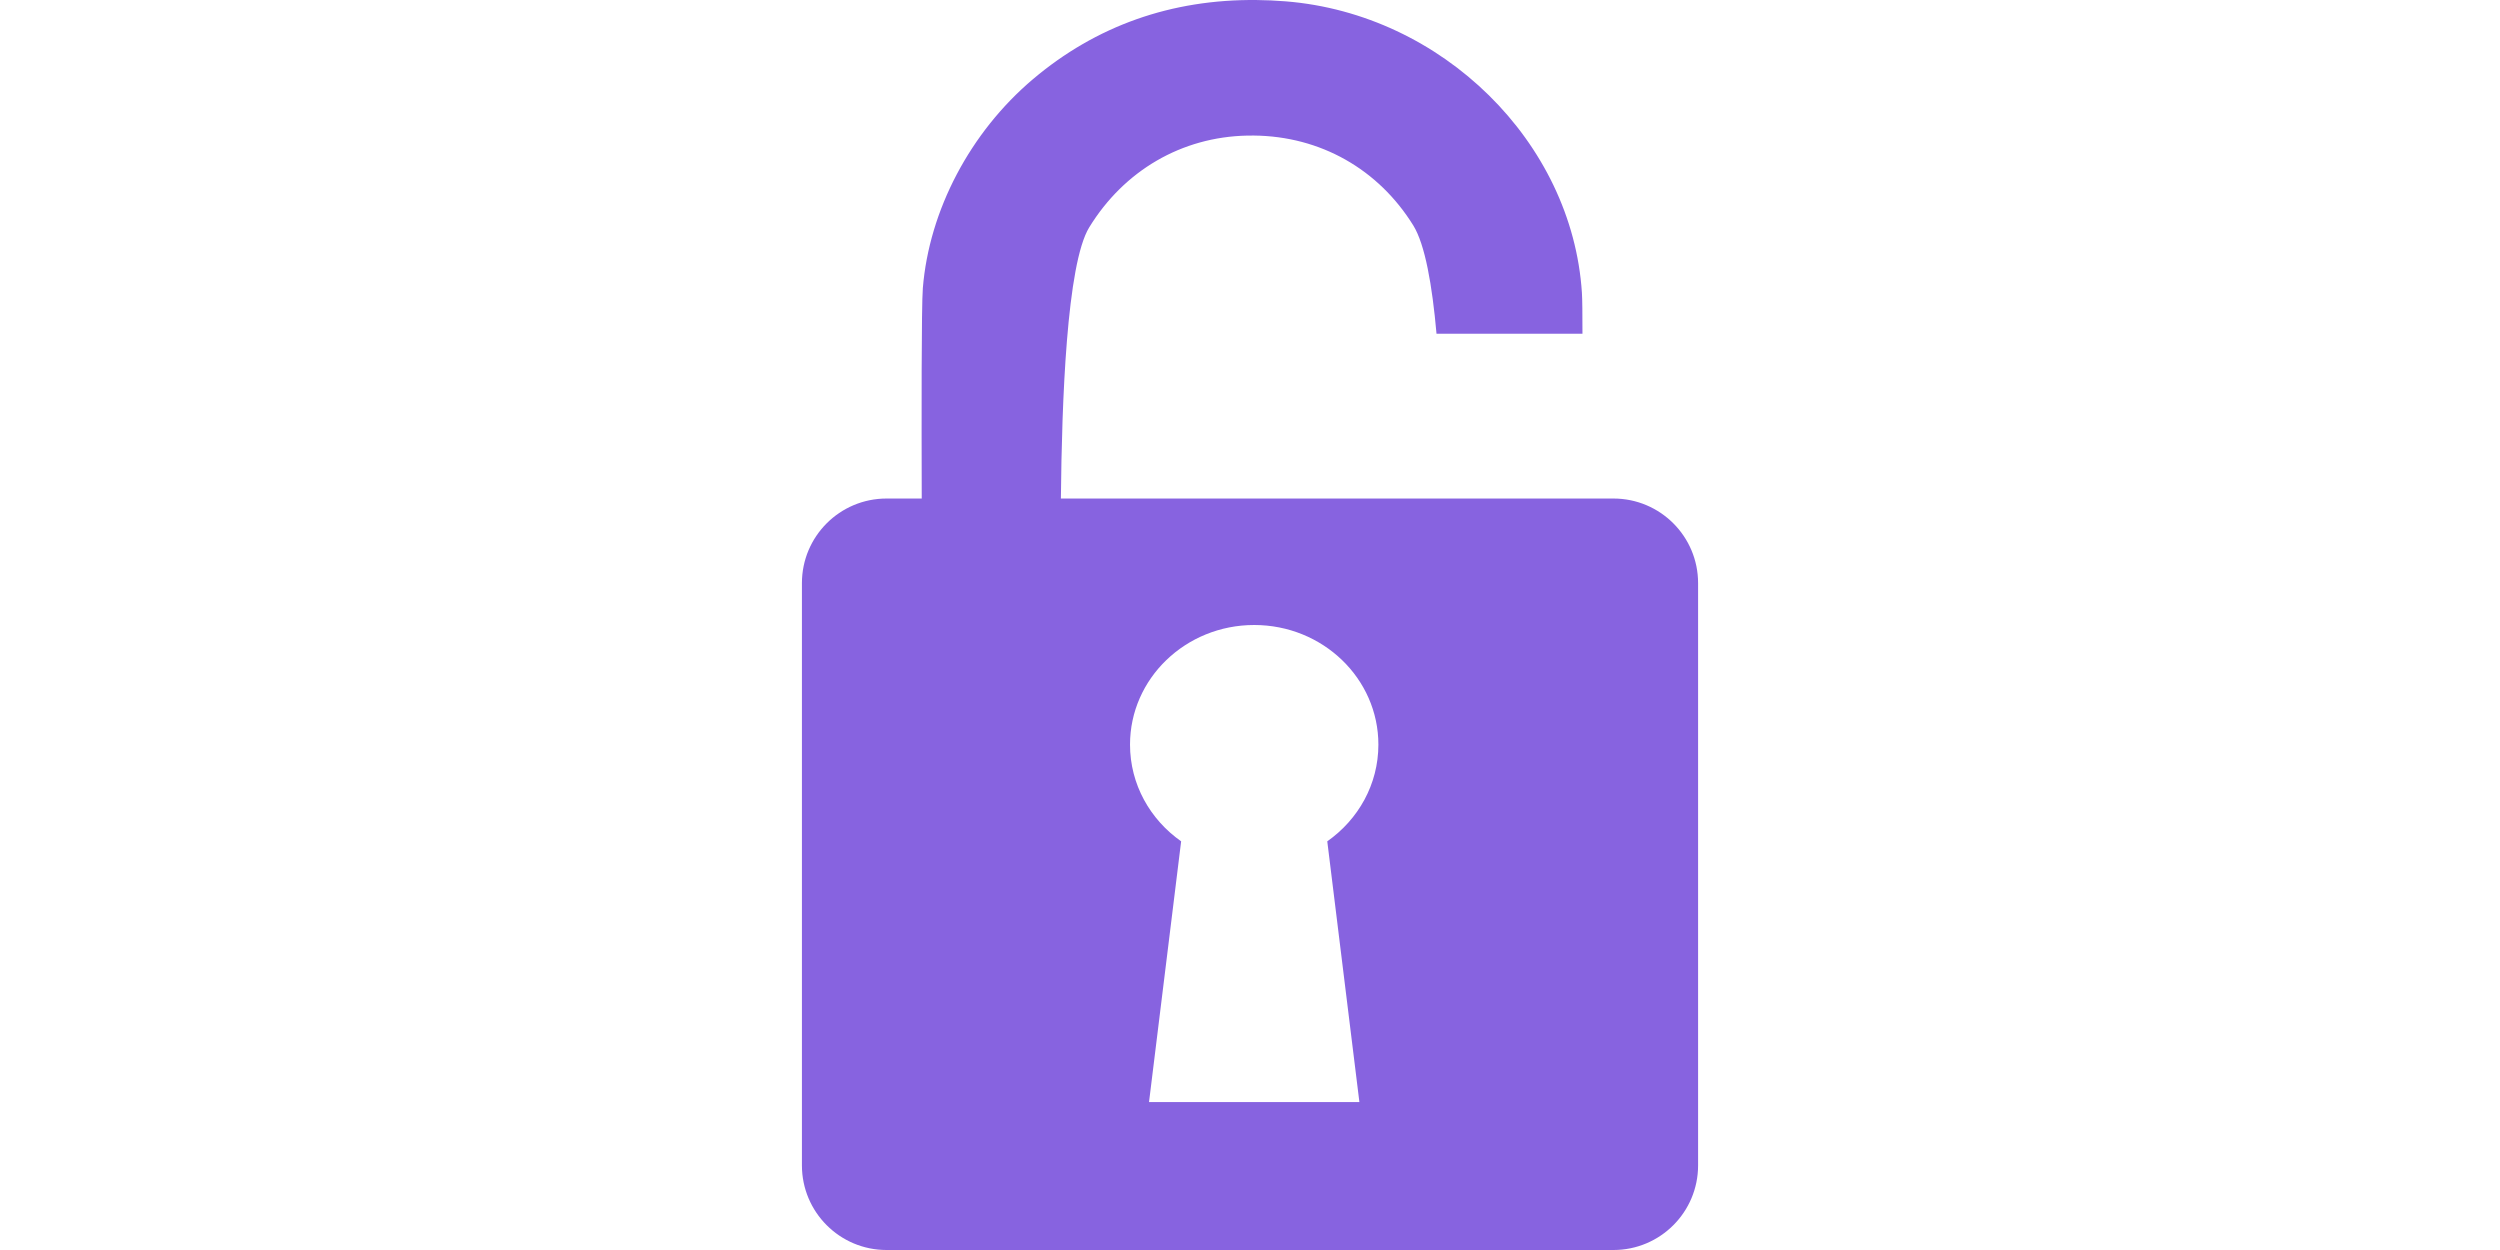
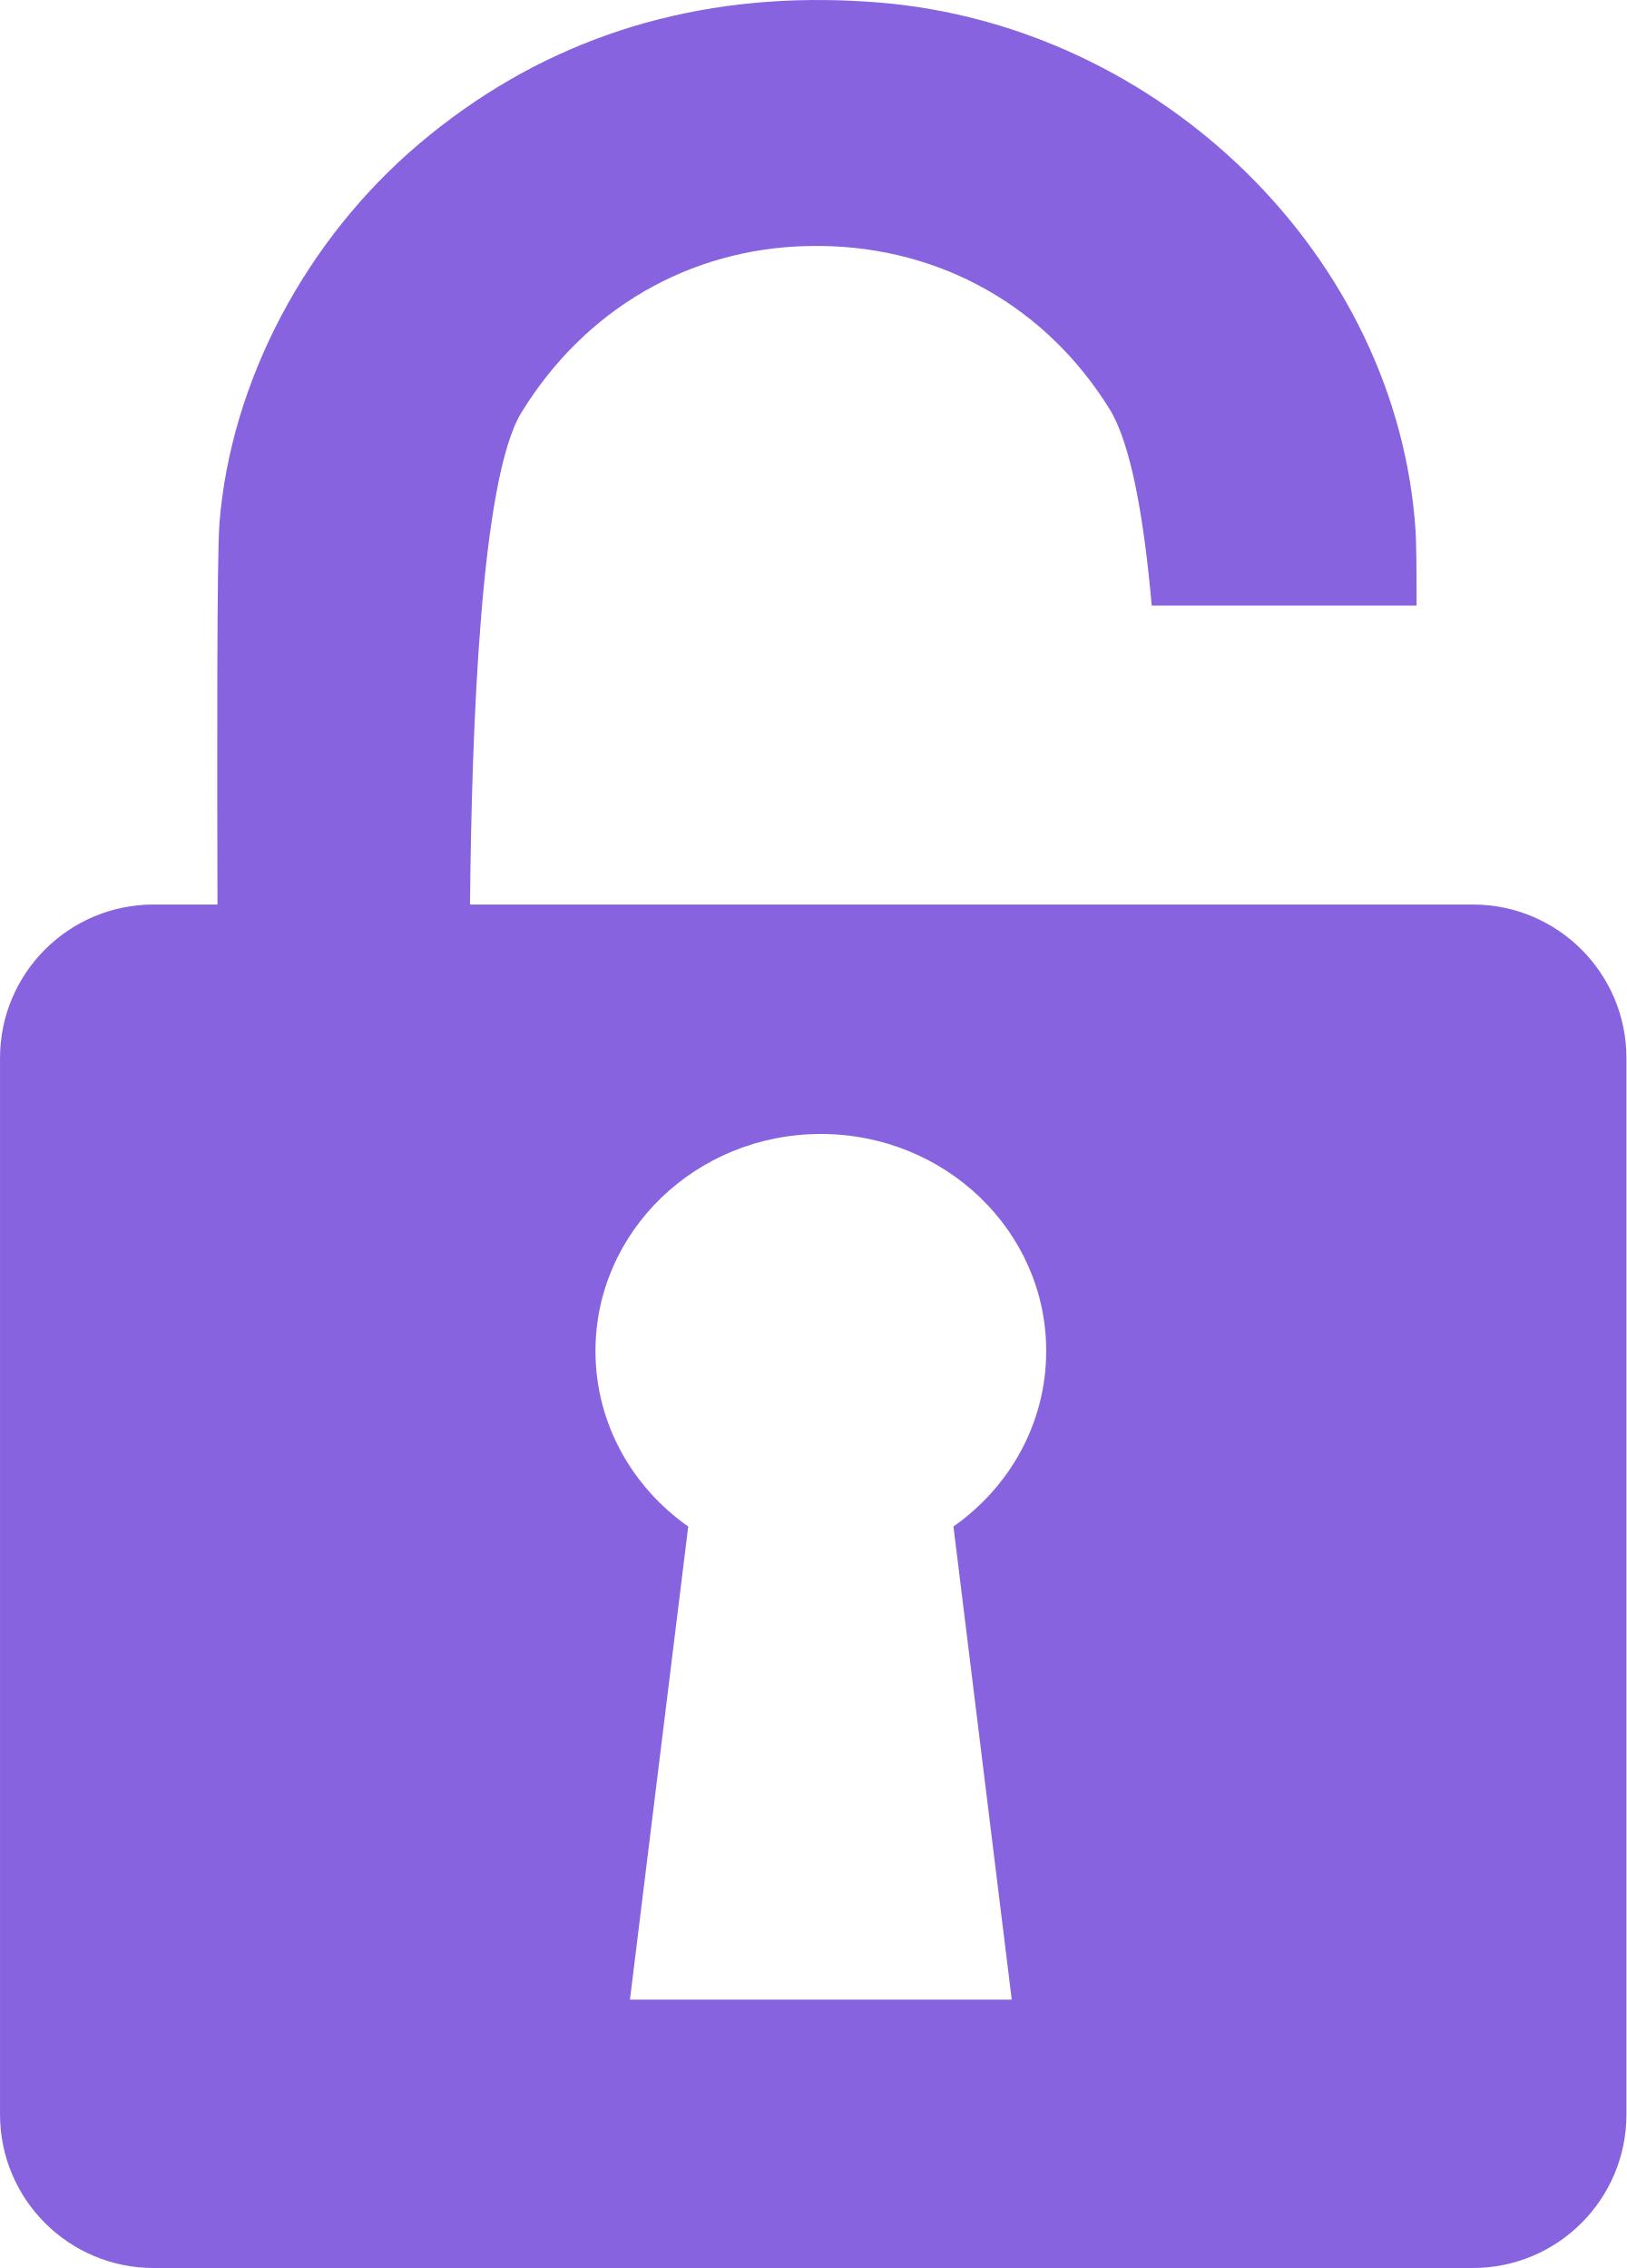
- <svg xmlns="http://www.w3.org/2000/svg" version="1.1" id="Layer_1" x="0px" y="0px" viewBox="-225 -112.5 500 250" enable-background="new -225 -112.5 500 250" xml:space="preserve">
-   <g>
-     <g>
-       <path fill="#8763E0" d="M97.695-12.794H93.167h-1.995H63.461H58.333h-71.154     c0.188-19.393,1.164-46.906,5.67-54.243     C-0.162-78.418,11.344-85.104,24.417-85.381c0.465-0.01,0.924-0.012,1.381-0.008     c13.255,0.136,24.871,6.694,31.867,17.99     c2.342,3.781,3.779,11.938,4.638,21.649h29.189     c0.003-3.972-0.028-6.937-0.108-8.182     c-1.944-30.174-27.963-55.78-59.236-58.298     c-1.96-0.157-3.923-0.246-5.833-0.266     c-17.051-0.175-32.1,5.153-44.728,15.834     c-12.531,10.6-20.763,26.223-22.019,41.791     c-0.292,3.621-0.262,26.013-0.222,42.077h-7.039     c-9.347,0-16.923,7.577-16.923,16.923v116.448c0,9.346,7.577,16.923,16.923,16.923     H97.695c9.346,0,16.923-7.577,16.923-16.923V4.129     C114.618-5.217,107.042-12.794,97.695-12.794z M46.879,107.918H4.804l6.424-52.153     C5.033,51.415,1.004,44.375,1.004,36.425c0-13.213,11.12-23.924,24.836-23.925     c13.717,0,24.837,10.711,24.837,23.924c0,7.95-4.028,14.99-10.222,19.341     L46.879,107.918z" />
-     </g>
-   </g>
+ <svg xmlns="http://www.w3.org/2000/svg" enable-background="new -225 -112.5 500 250" height="250" viewBox="-225 -112.5 179.237 250" width="179.237">
+   <path d="m97.695-12.794h-4.528-1.995-27.711-5.128-71.154c.188-19.393 1.164-46.906 5.67-54.243 6.989-11.381 18.495-18.067 31.568-18.344.465-.01.924-.012 1.381-.008 13.255.136 24.871 6.694 31.867 17.99 2.342 3.781 3.779 11.938 4.638 21.649h29.189c.003-3.972-.028-6.937-.108-8.182-1.944-30.174-27.963-55.78-59.236-58.298-1.96-.157-3.923-.246-5.833-.266-17.051-.175-32.1 5.153-44.728 15.834-12.531 10.6-20.763 26.223-22.019 41.791-.292 3.621-.262 26.013-.222 42.077h-7.039c-9.347 0-16.923 7.577-16.923 16.923v116.448c0 9.346 7.577 16.923 16.923 16.923h145.39c9.346 0 16.923-7.577 16.923-16.923v-116.448c0-9.346-7.577-16.923-16.923-16.923zm-50.816 120.712h-42.076l6.424-52.153c-6.195-4.351-10.223-11.391-10.223-19.341 0-13.213 11.12-23.924 24.836-23.925 13.717 0 24.837 10.711 24.837 23.924 0 7.95-4.028 14.99-10.222 19.341z" fill="#8763e0" transform="translate(-160.3817 -.000029)" />
</svg>
